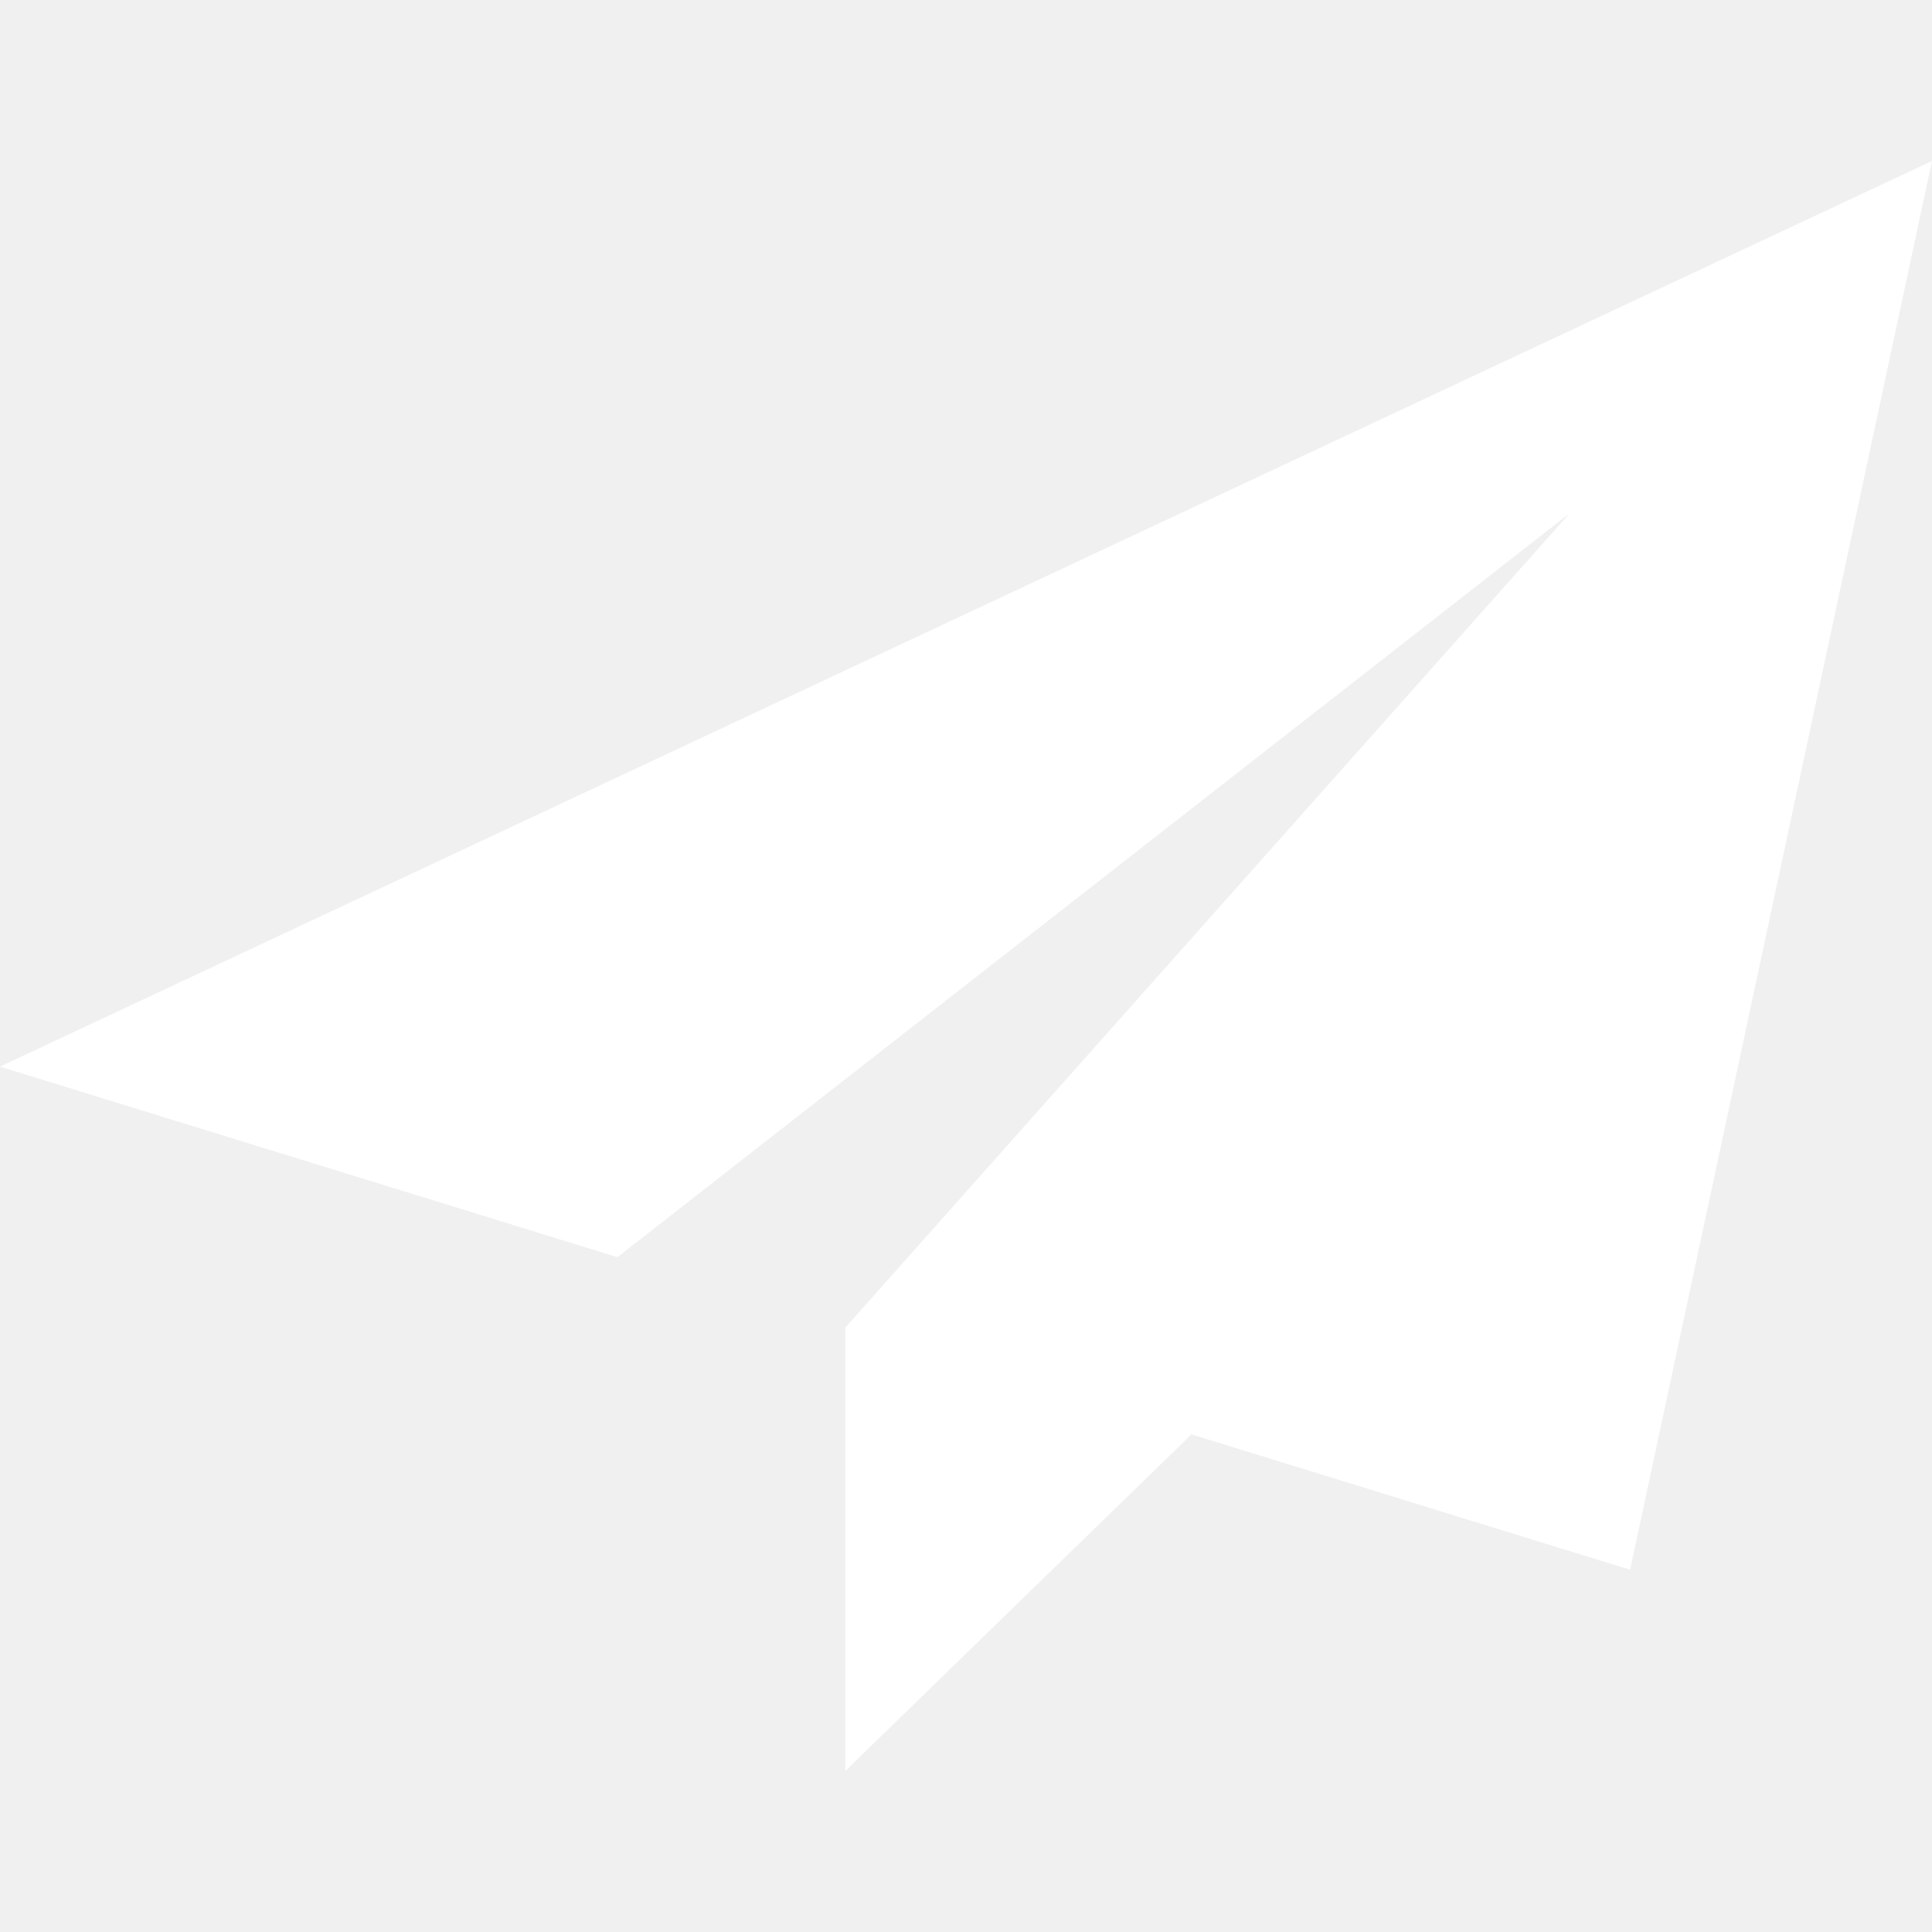
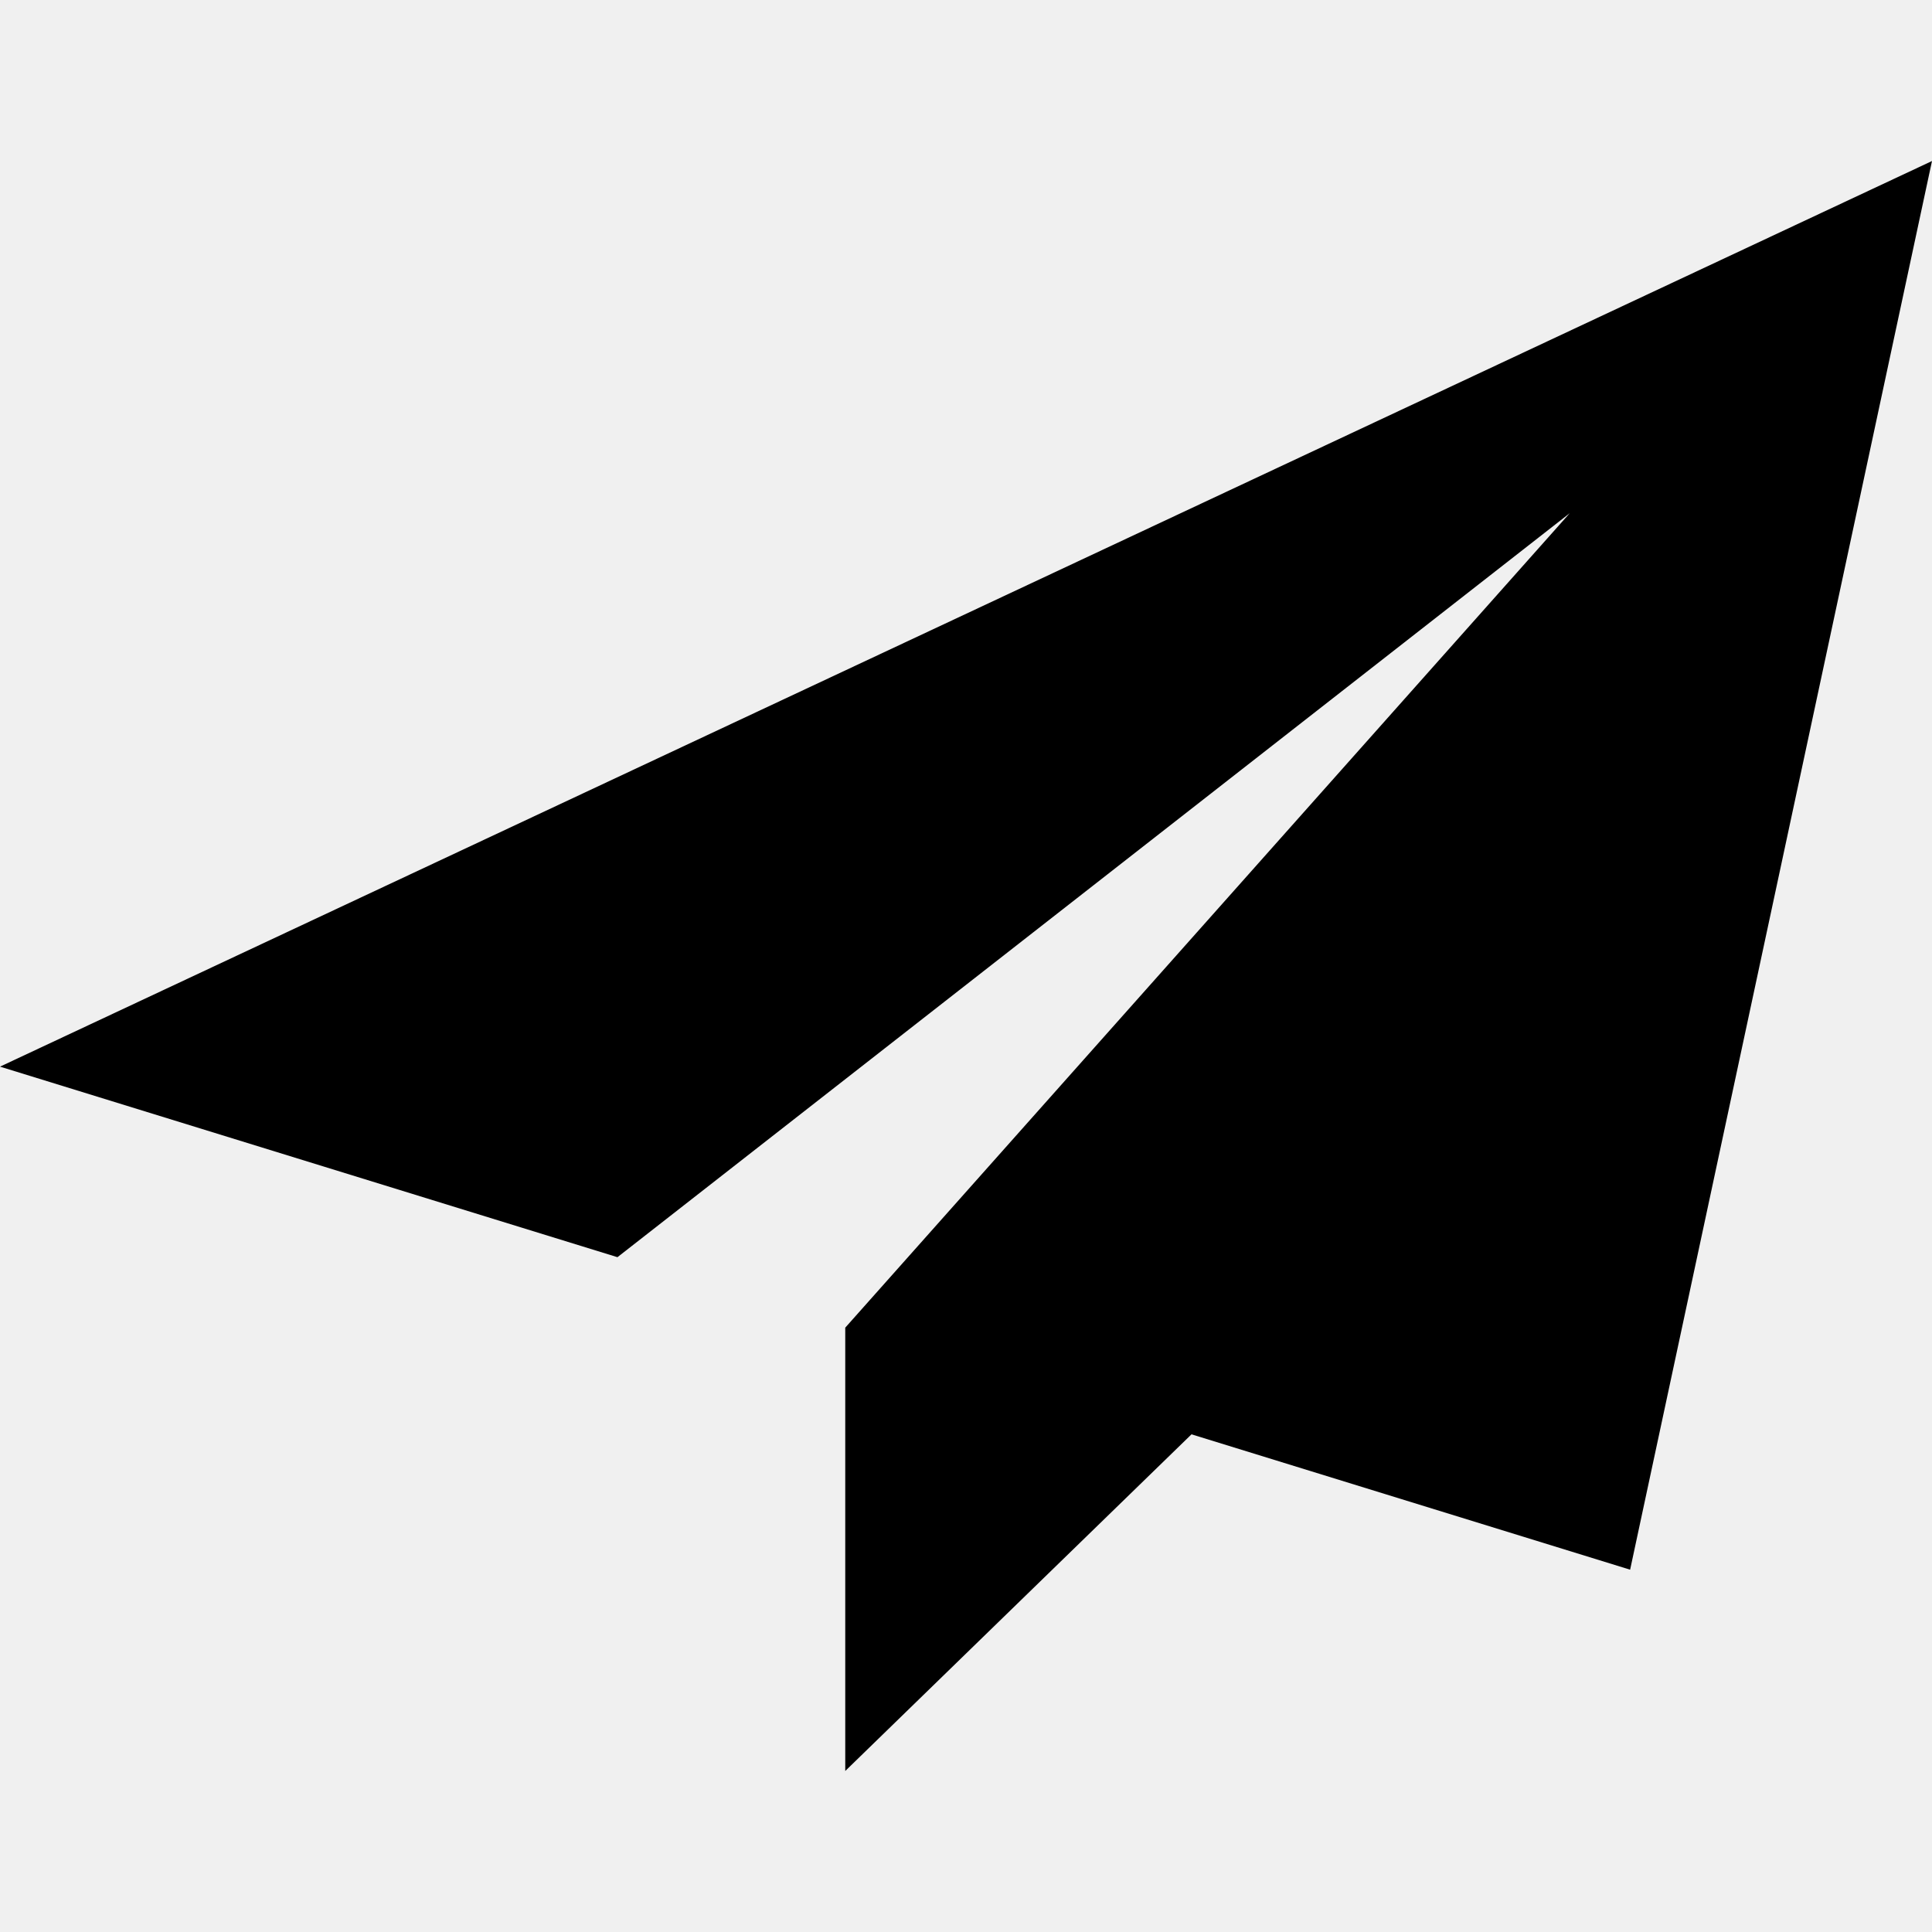
- <svg xmlns="http://www.w3.org/2000/svg" width="24" height="24" viewBox="0 0 24 24" fill="none">
-   <path d="M24 2L0 13.25L7.67 15.617L19.5 6.375L10.502 16.491L10.509 16.494L10.5 16.491V22L14.801 17.818L20.25 19.5L24 2Z" fill="white" />
+ <svg xmlns="http://www.w3.org/2000/svg" version="1.1" width="32" height="32" viewBox="0 0 32 32">
+   <path d="M32 2.667l-32 15 10.227 3.156 15.773-12.323-11.998 13.488 0.010 0.003-0.012-0.003v7.345l5.735-5.576 7.265 2.242 5-23.333z" />
</svg>
